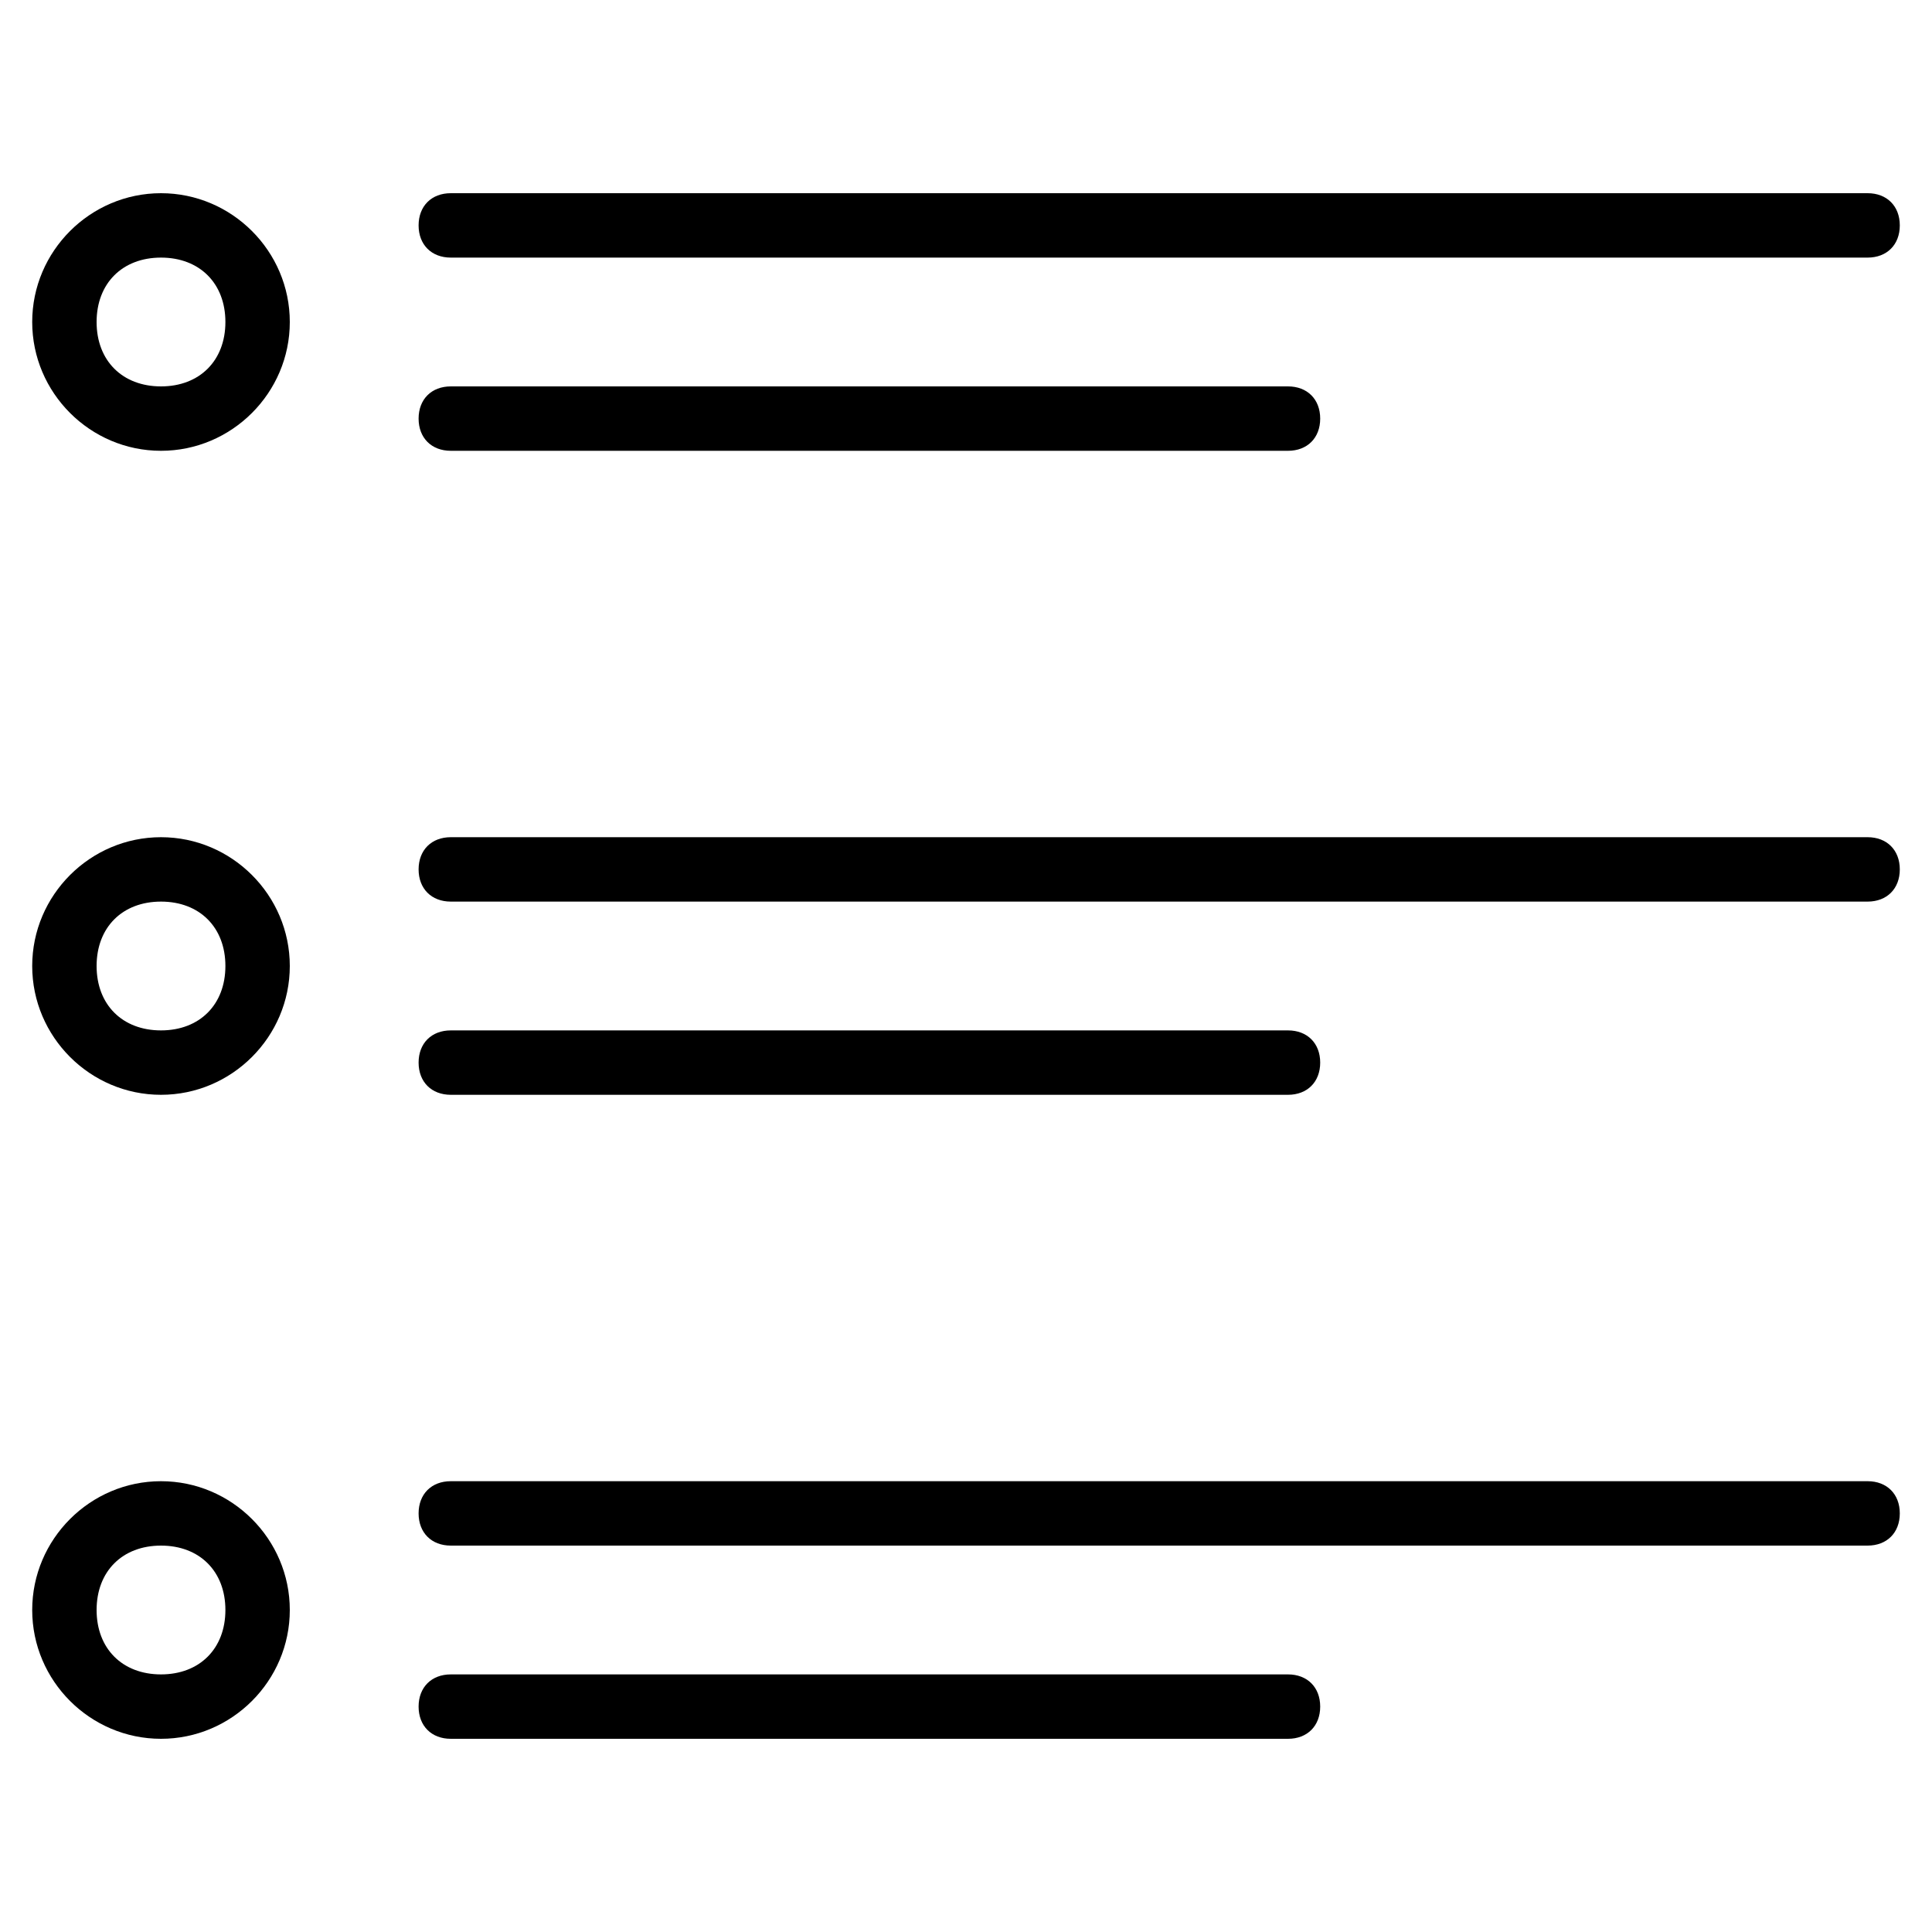
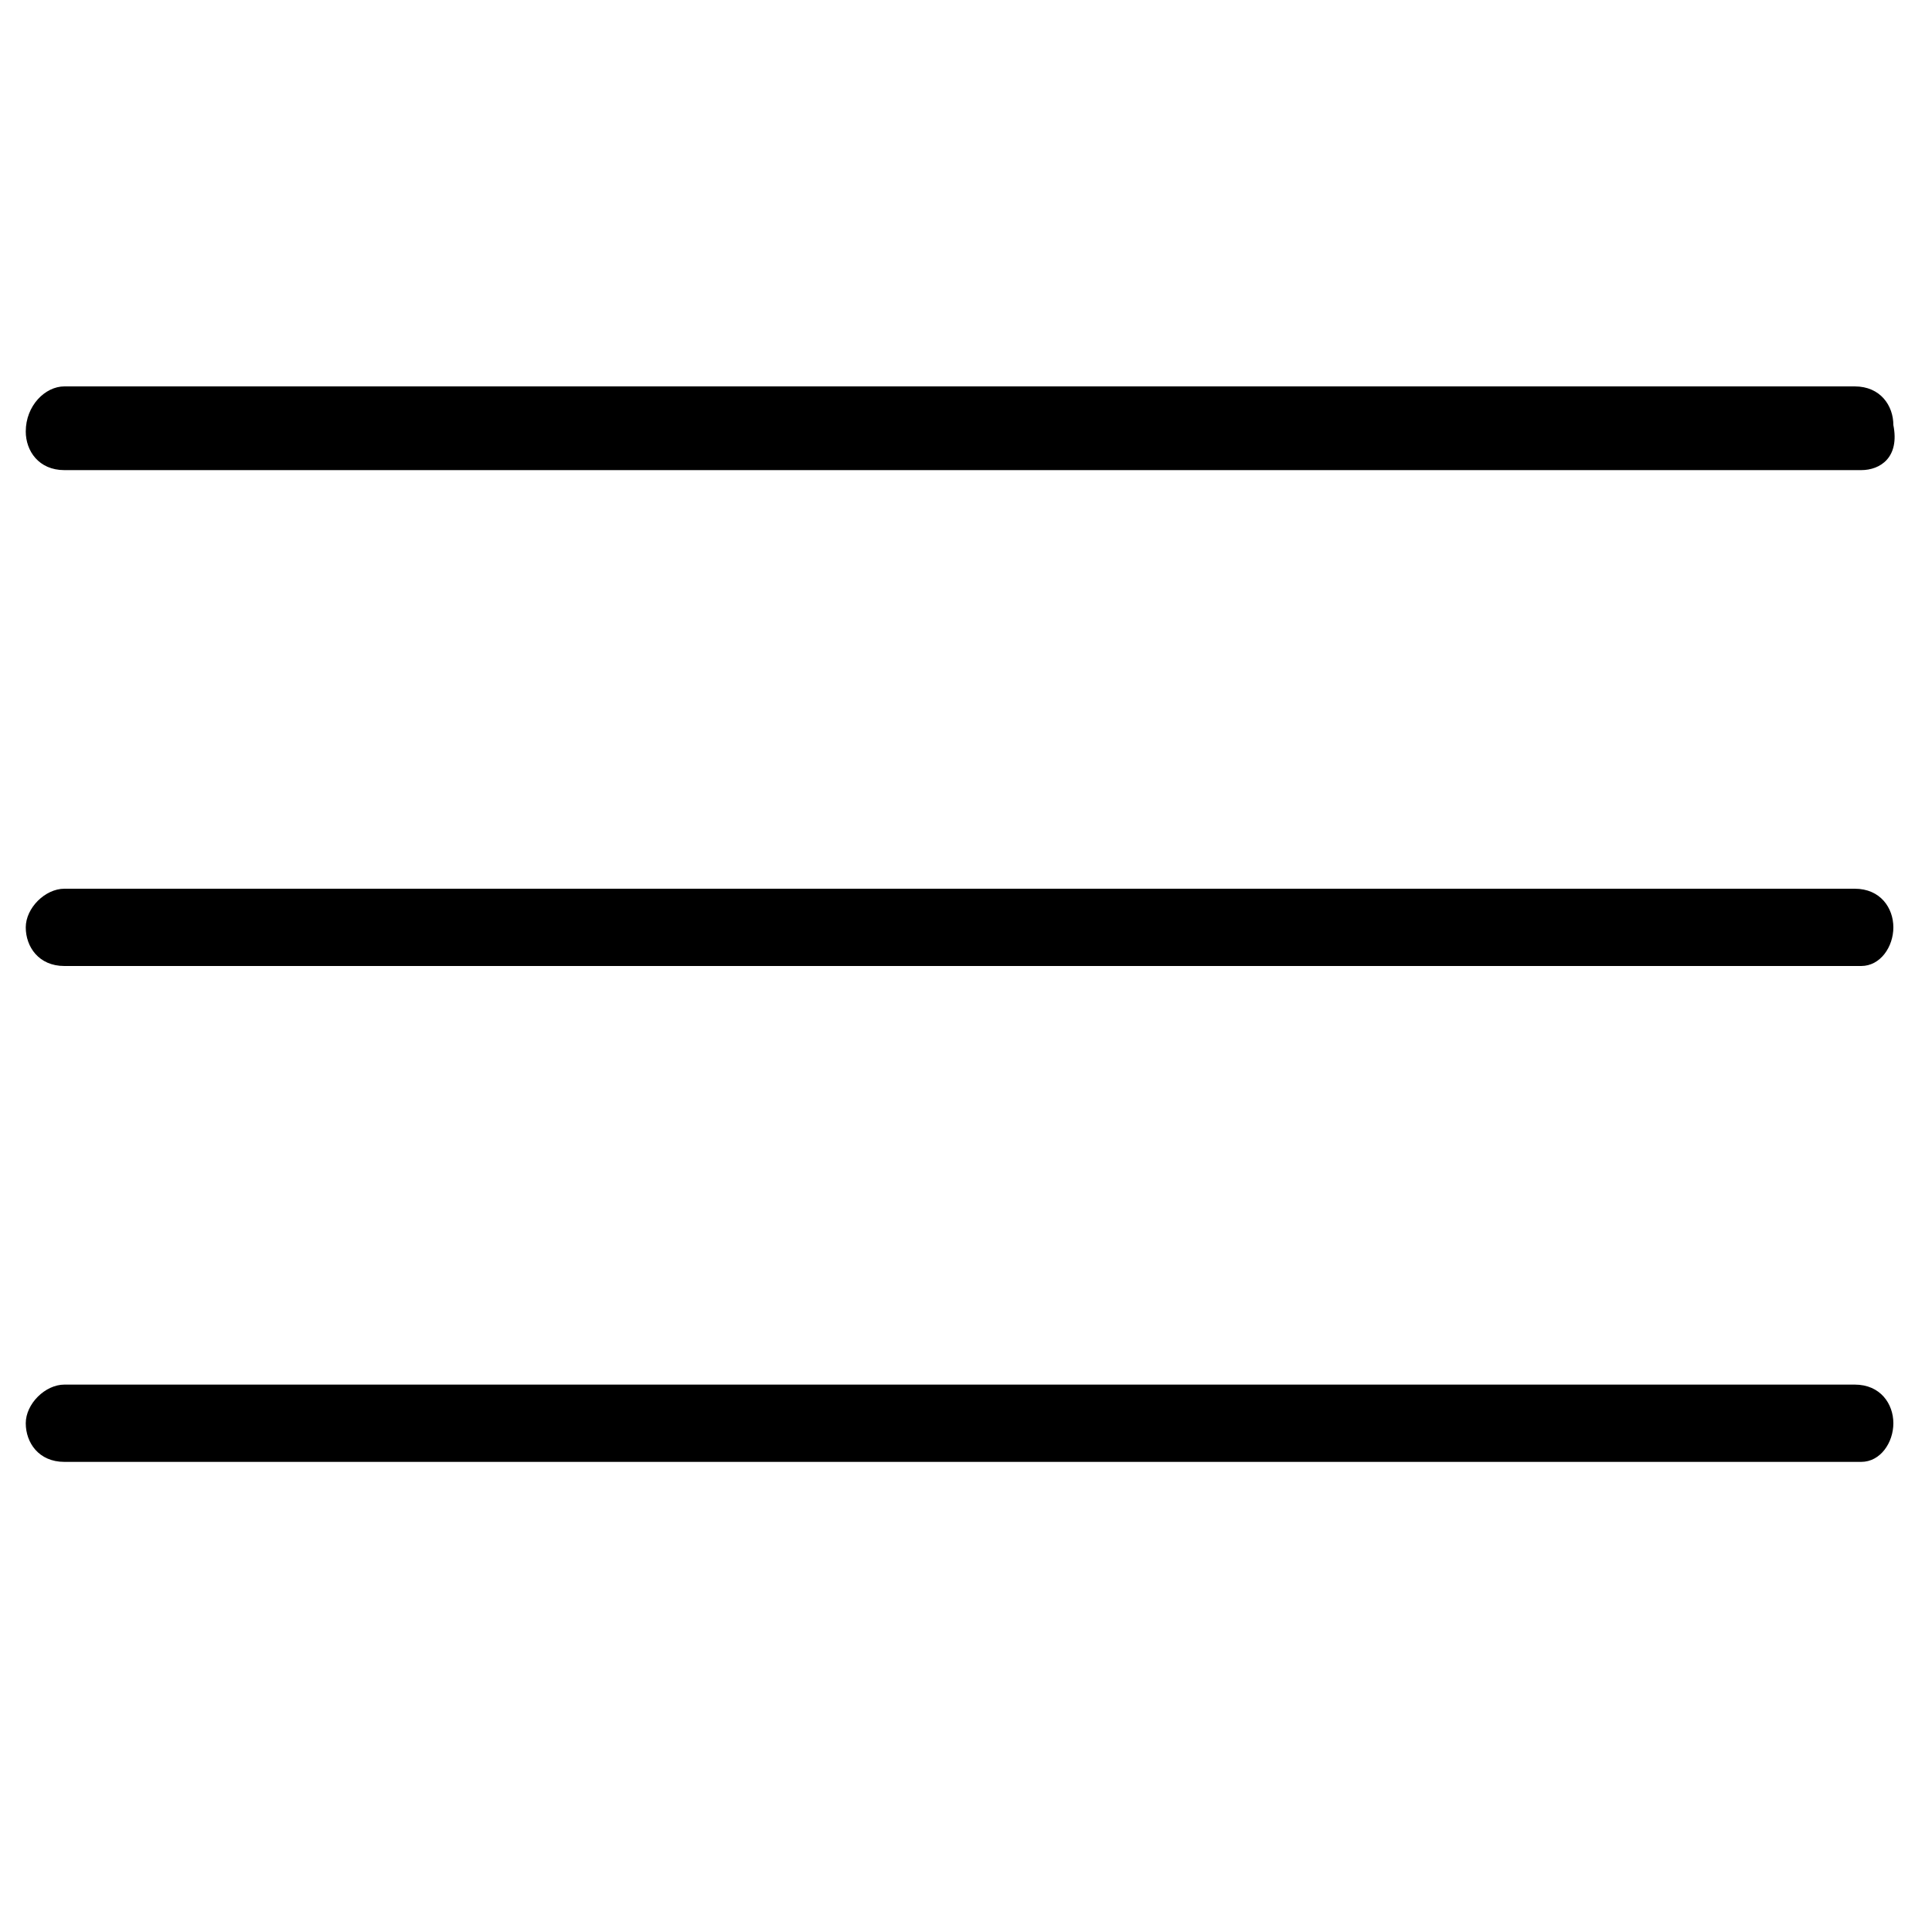
<svg xmlns="http://www.w3.org/2000/svg" version="1.1" id="Layer_1" x="0px" y="0px" viewBox="0 0 30 30" style="enable-background:new 0 0 30 30;" xml:space="preserve">
  <g>
    <g>
-       <path d="M29,4H7C6.7,4,6.5,3.8,6.5,3.5S6.7,3,7,3h22c0.3,0,0.5,0.2,0.5,0.5S29.3,4,29,4z" />
+       <path d="M28.9,7.3H1c-0.4,0-0.6-0.3-0.6-0.6C0.4,6.3,0.7,6,1,6h27.8c0.4,0,0.6,0.3,0.6,0.6C29.5,7.1,29.2,7.3,28.9,7.3z" />
    </g>
+   </g>
+   <g>
    <g>
-       <path d="M20,7H7C6.7,7,6.5,6.8,6.5,6.5S6.7,6,7,6h13c0.3,0,0.5,0.2,0.5,0.5S20.3,7,20,7z" />
+       <path d="M28.9,15H1c-0.4,0-0.6-0.3-0.6-0.6s0.3-0.6,0.6-0.6h27.8c0.4,0,0.6,0.3,0.6,0.6S29.2,15,28.9,15z" />
    </g>
+   </g>
+   <g>
    <g>
-       <path d="M29,14H7c-0.3,0-0.5-0.2-0.5-0.5S6.7,13,7,13h22c0.3,0,0.5,0.2,0.5,0.5S29.3,14,29,14z" />
-     </g>
-     <g>
-       <path d="M20,17H7c-0.3,0-0.5-0.2-0.5-0.5S6.7,16,7,16h13c0.3,0,0.5,0.2,0.5,0.5S20.3,17,20,17z" />
-     </g>
-     <g>
-       <path d="M29,24H7c-0.3,0-0.5-0.2-0.5-0.5S6.7,23,7,23h22c0.3,0,0.5,0.2,0.5,0.5S29.3,24,29,24z" />
-     </g>
-     <g>
-       <path d="M20,27H7c-0.3,0-0.5-0.2-0.5-0.5S6.7,26,7,26h13c0.3,0,0.5,0.2,0.5,0.5S20.3,27,20,27z" />
-     </g>
-     <g>
-       <path d="M2.5,7c-1.1,0-2-0.9-2-2s0.9-2,2-2s2,0.9,2,2S3.6,7,2.5,7z M2.5,4c-0.6,0-1,0.4-1,1s0.4,1,1,1s1-0.4,1-1S3.1,4,2.5,4z" />
-     </g>
-     <g>
-       <path d="M2.5,17c-1.1,0-2-0.9-2-2s0.9-2,2-2s2,0.9,2,2S3.6,17,2.5,17z M2.5,14c-0.6,0-1,0.4-1,1s0.4,1,1,1s1-0.4,1-1    S3.1,14,2.5,14z" />
-     </g>
-     <g>
-       <path d="M2.5,27c-1.1,0-2-0.9-2-2s0.9-2,2-2s2,0.9,2,2S3.6,27,2.5,27z M2.5,24c-0.6,0-1,0.4-1,1s0.4,1,1,1s1-0.4,1-1    S3.1,24,2.5,24z" />
+       <path d="M28.9,22.7H1c-0.4,0-0.6-0.3-0.6-0.6s0.3-0.6,0.6-0.6h27.8c0.4,0,0.6,0.3,0.6,0.6S29.2,22.7,28.9,22.7z" />
    </g>
  </g>
</svg>
